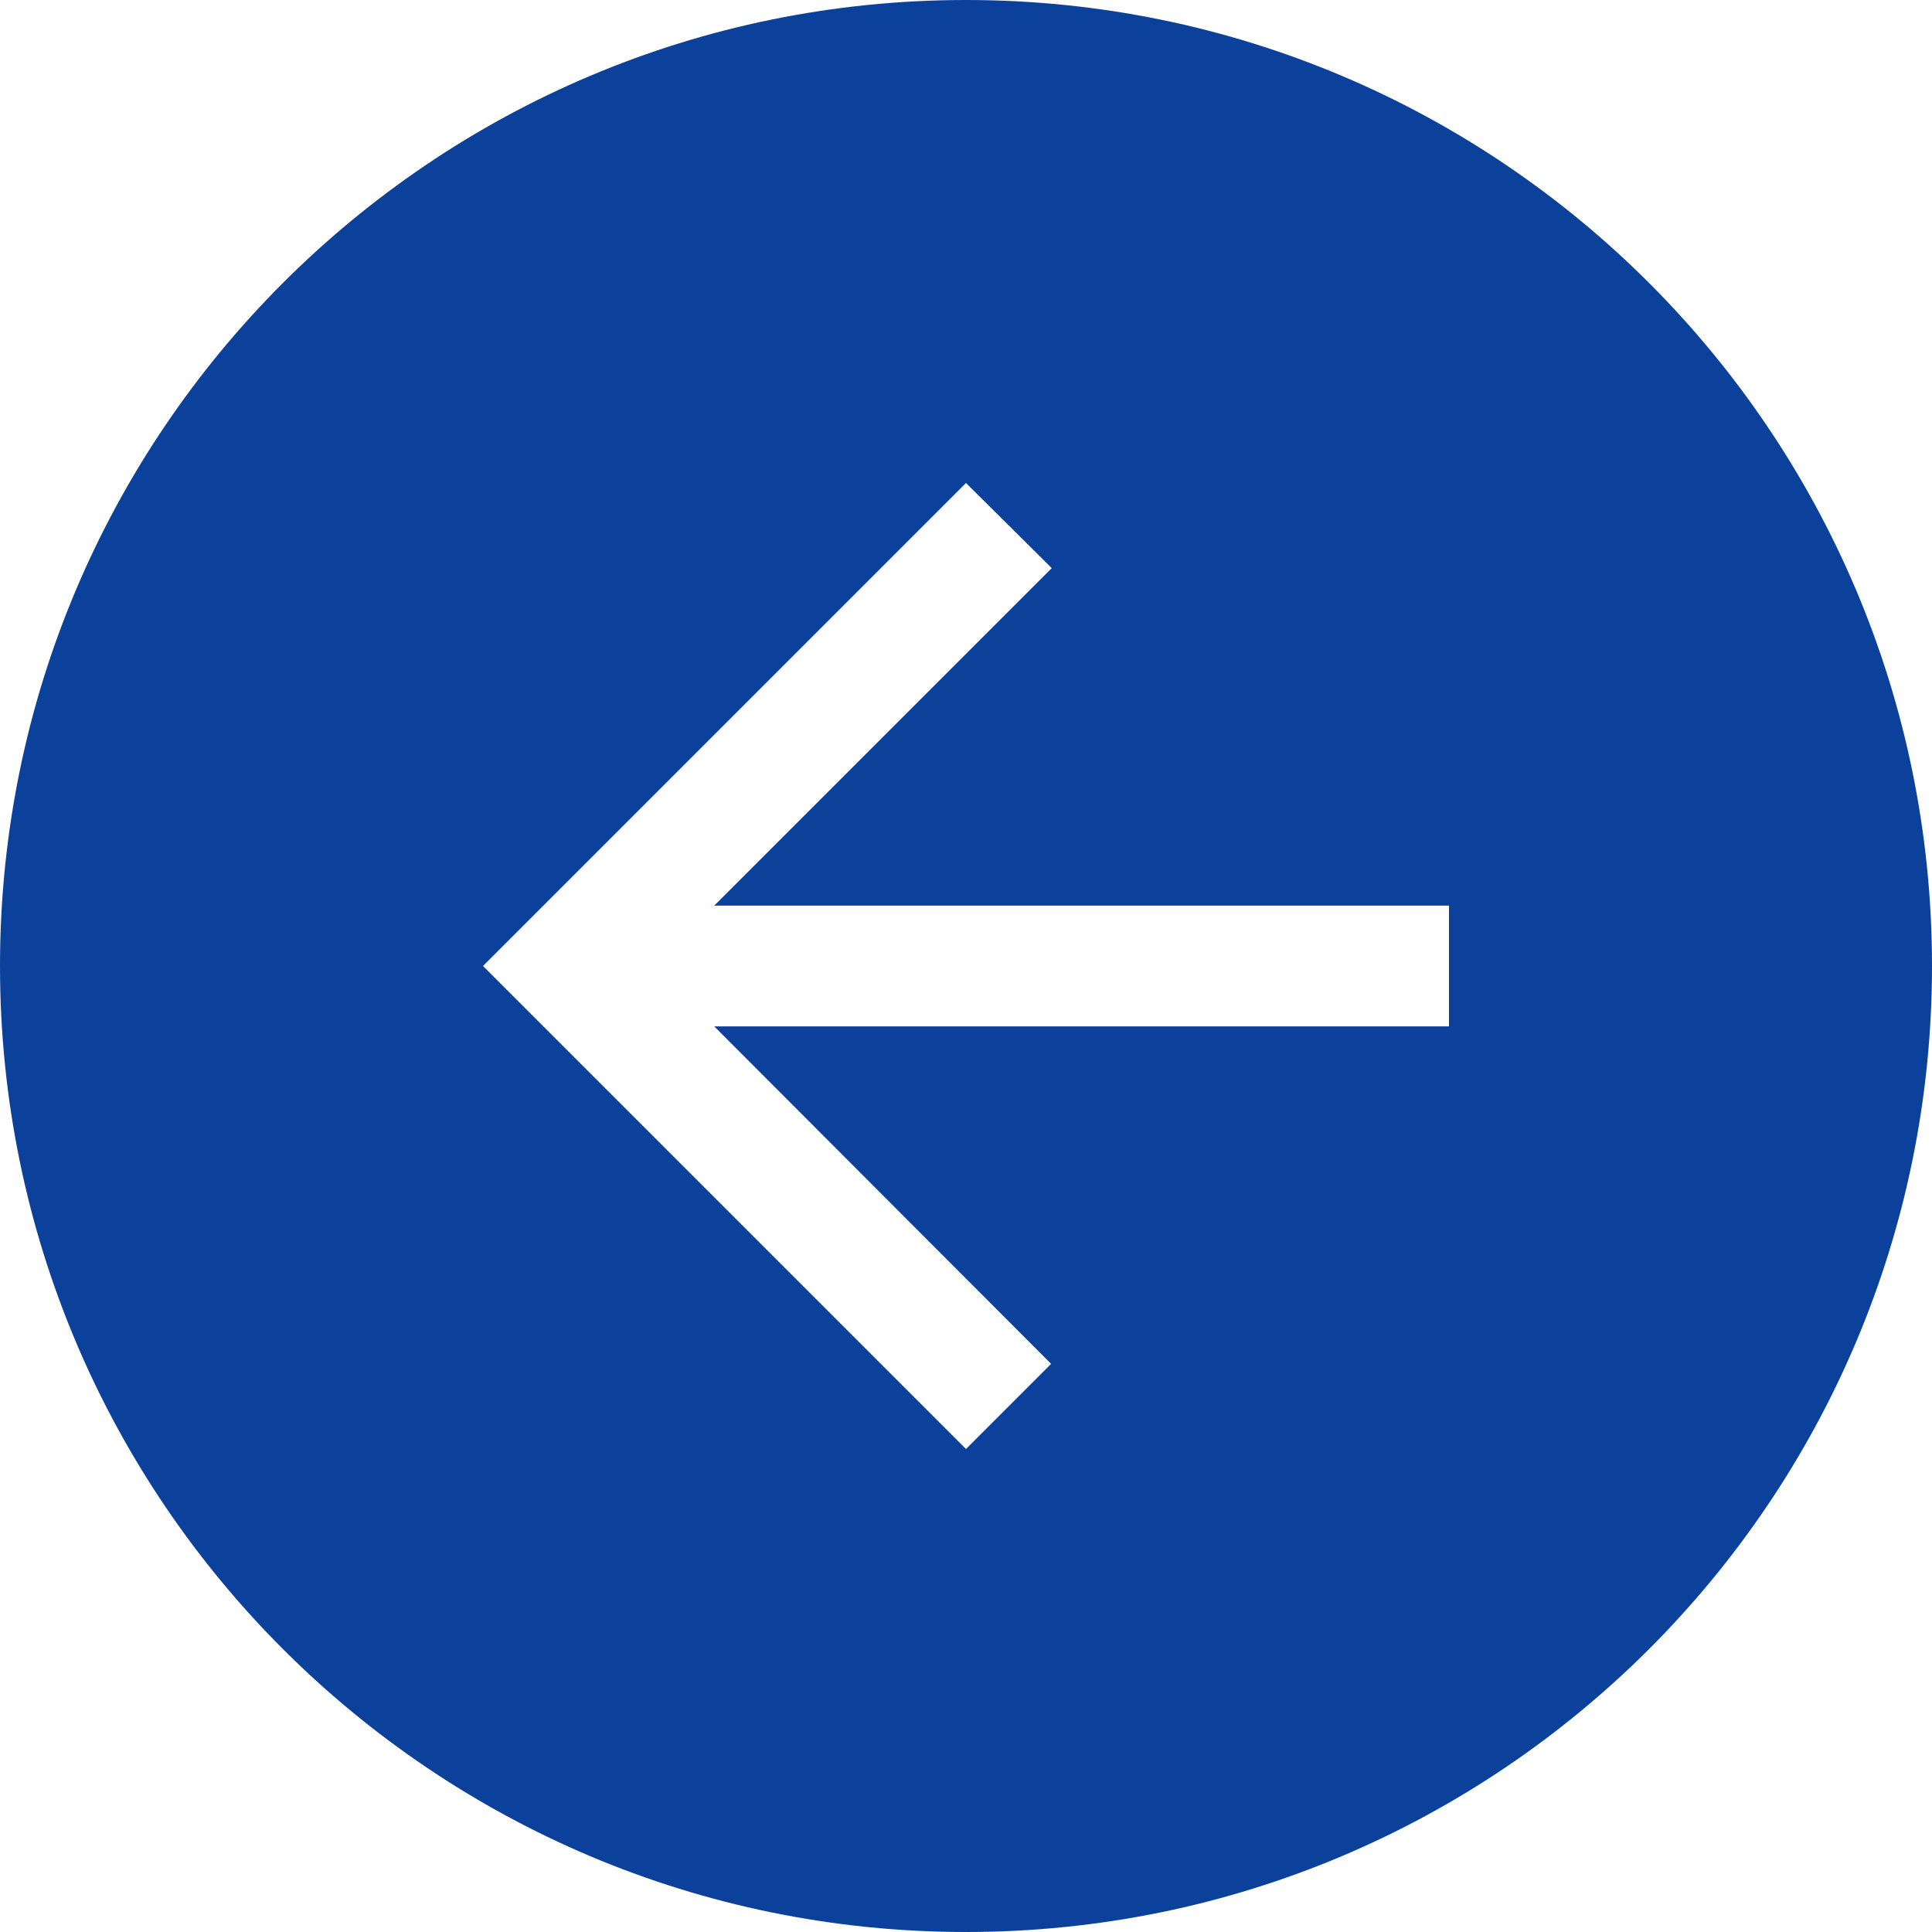
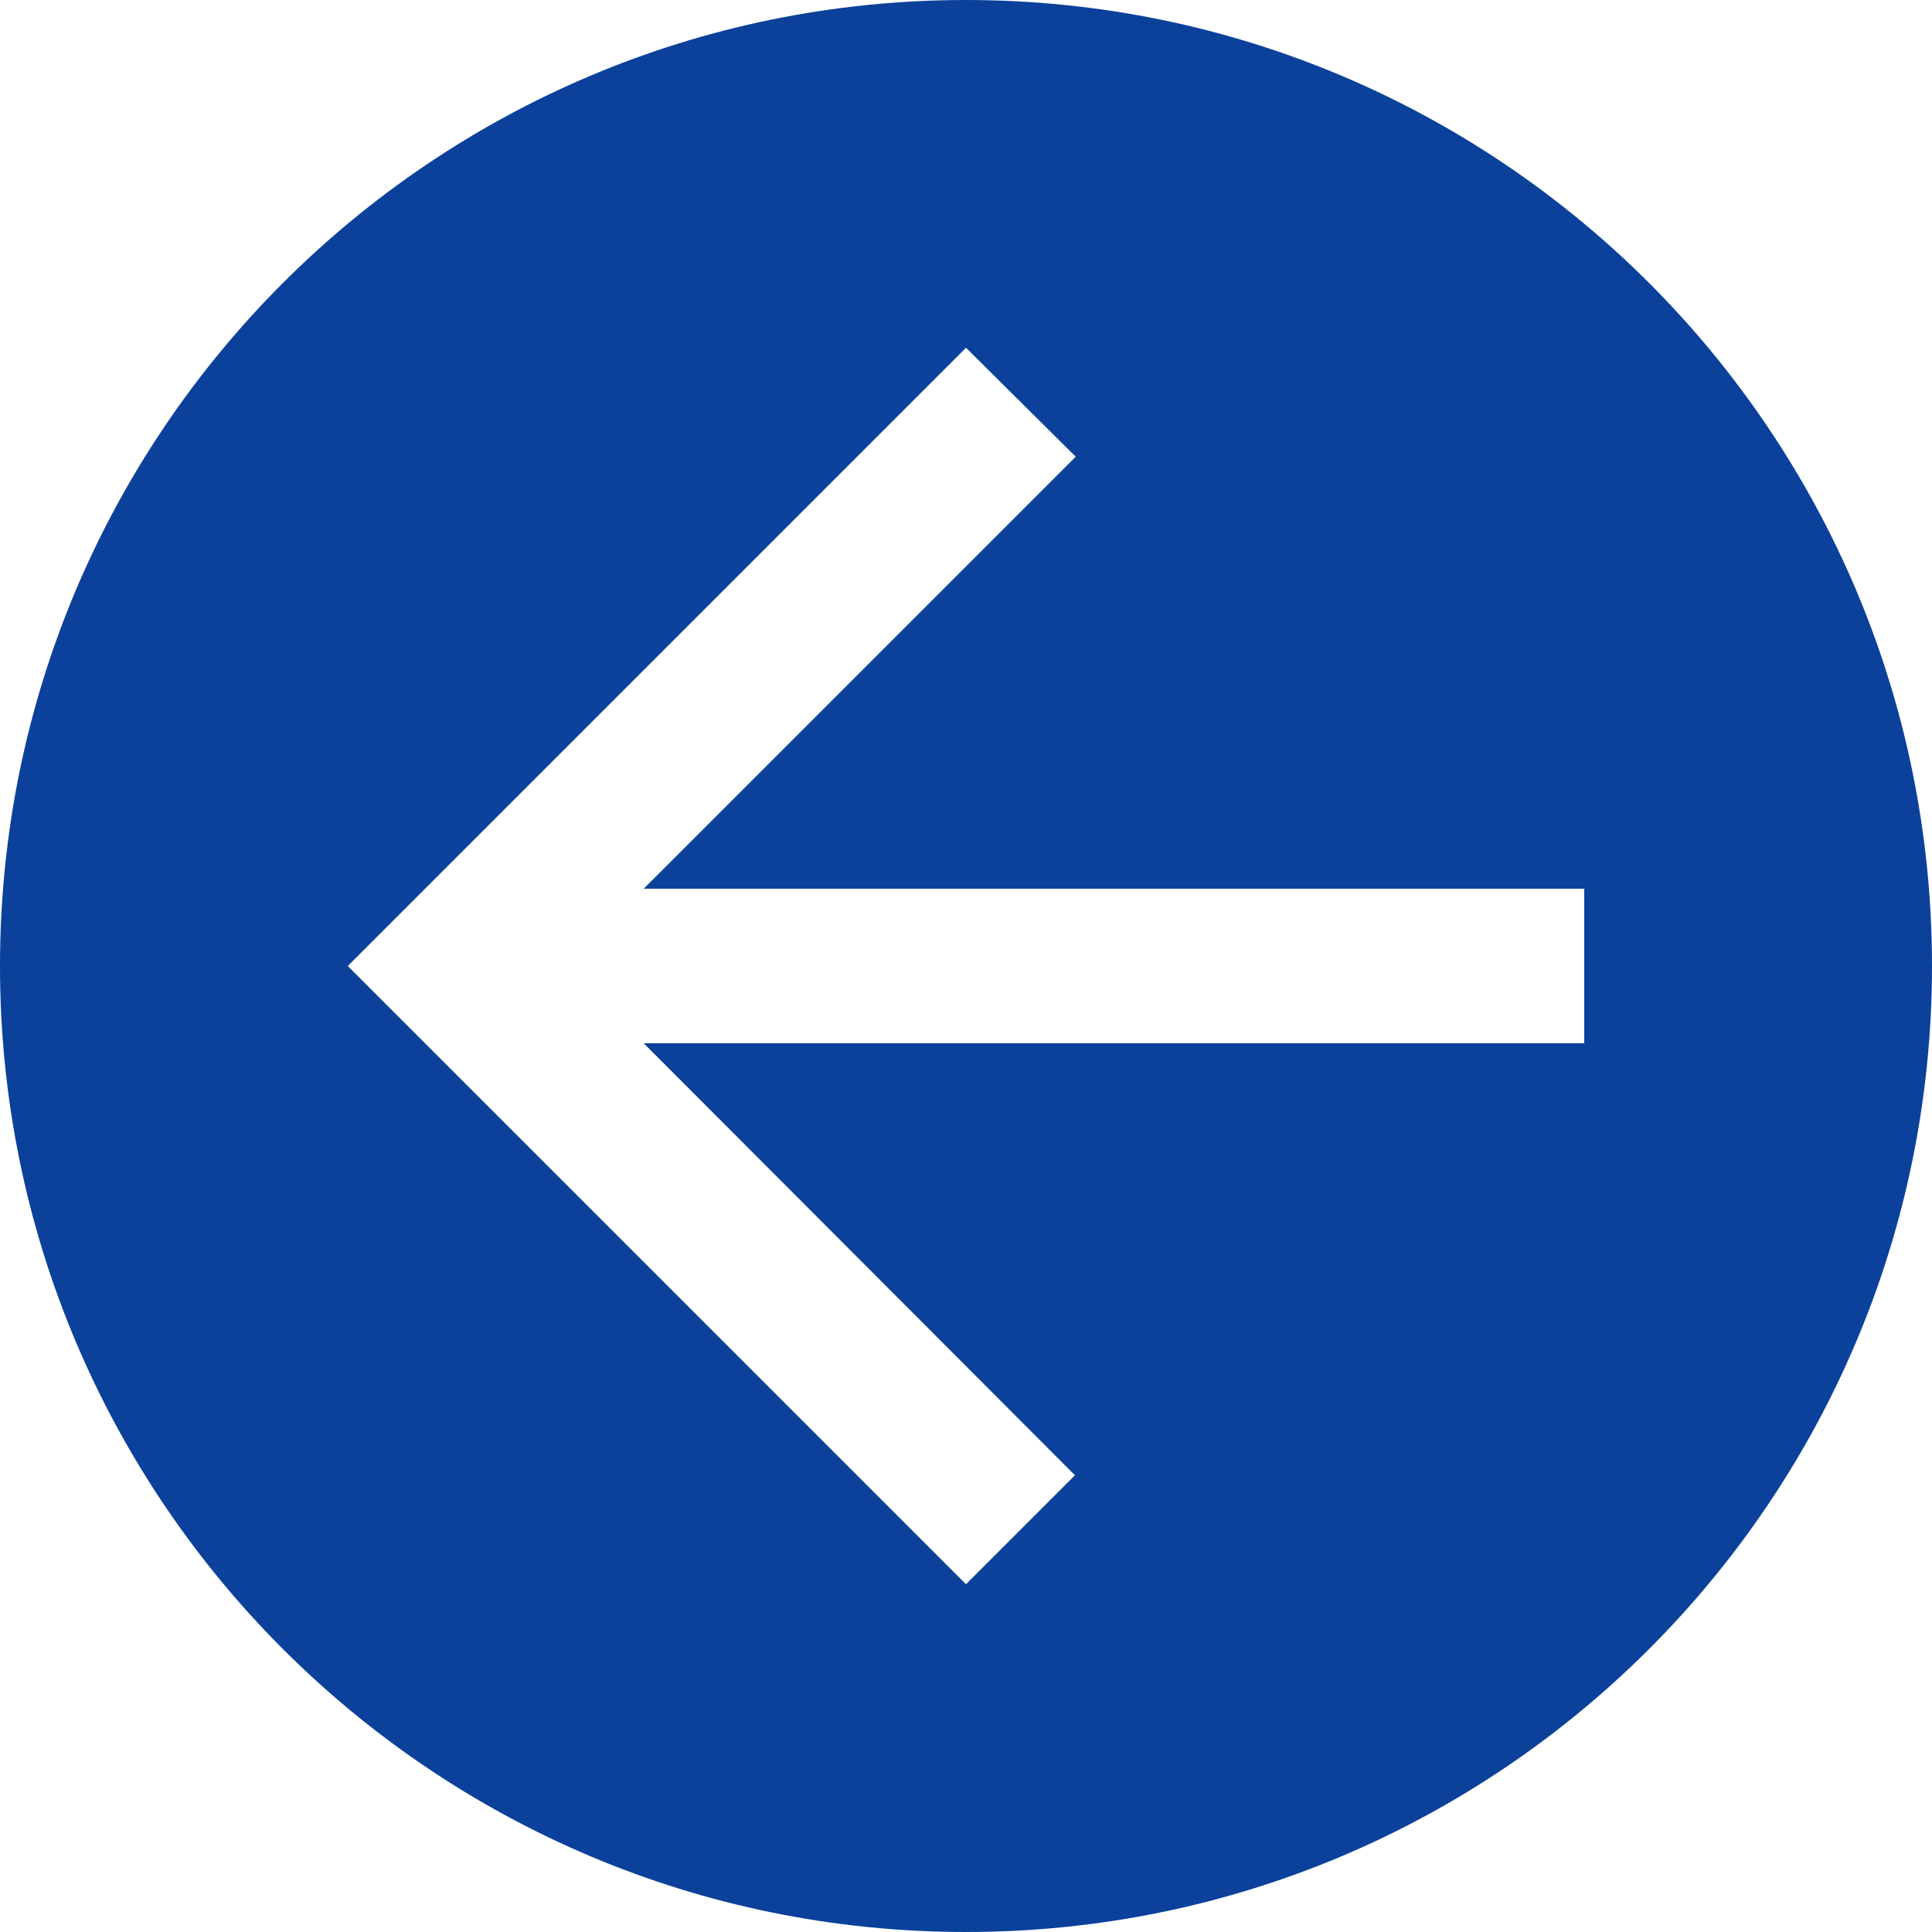
- <svg xmlns="http://www.w3.org/2000/svg" width="32" height="32" viewBox="0 0 32 32">
+ <svg xmlns="http://www.w3.org/2000/svg" width="50" height="50" viewBox="0 0 50 50">
  <path fill="none" d="M0 0h24v24H0V0z" />
-   <path fill="#0b419b" d="M 16 0 A 16 16 0 0 0 0 16 A 16 16 0 0 0 16 32 A 16 16 0 0 0 32 16 A 16 16 0 0 0 16 0 z M 16 8 L 17.42 9.41 L 11.83 15 L 24 15 L 24 17 L 11.83 17 L 17.41 22.59 L 16 24 L 8 16 L 16 8 z " />
+   <path fill="#0b419b" d="M 25,0 C 11.193,0 0,11.193 0,25 0,38.807 11.193,50 25,50 38.807,50 50,38.807 50,25 50,11.193 38.807,0 25,0 Z m 0,9 2.84,2.82 L 16.66,23 H 41 v 4 H 16.66 L 27.82,38.18 25,41 9,25 Z" />
</svg>
